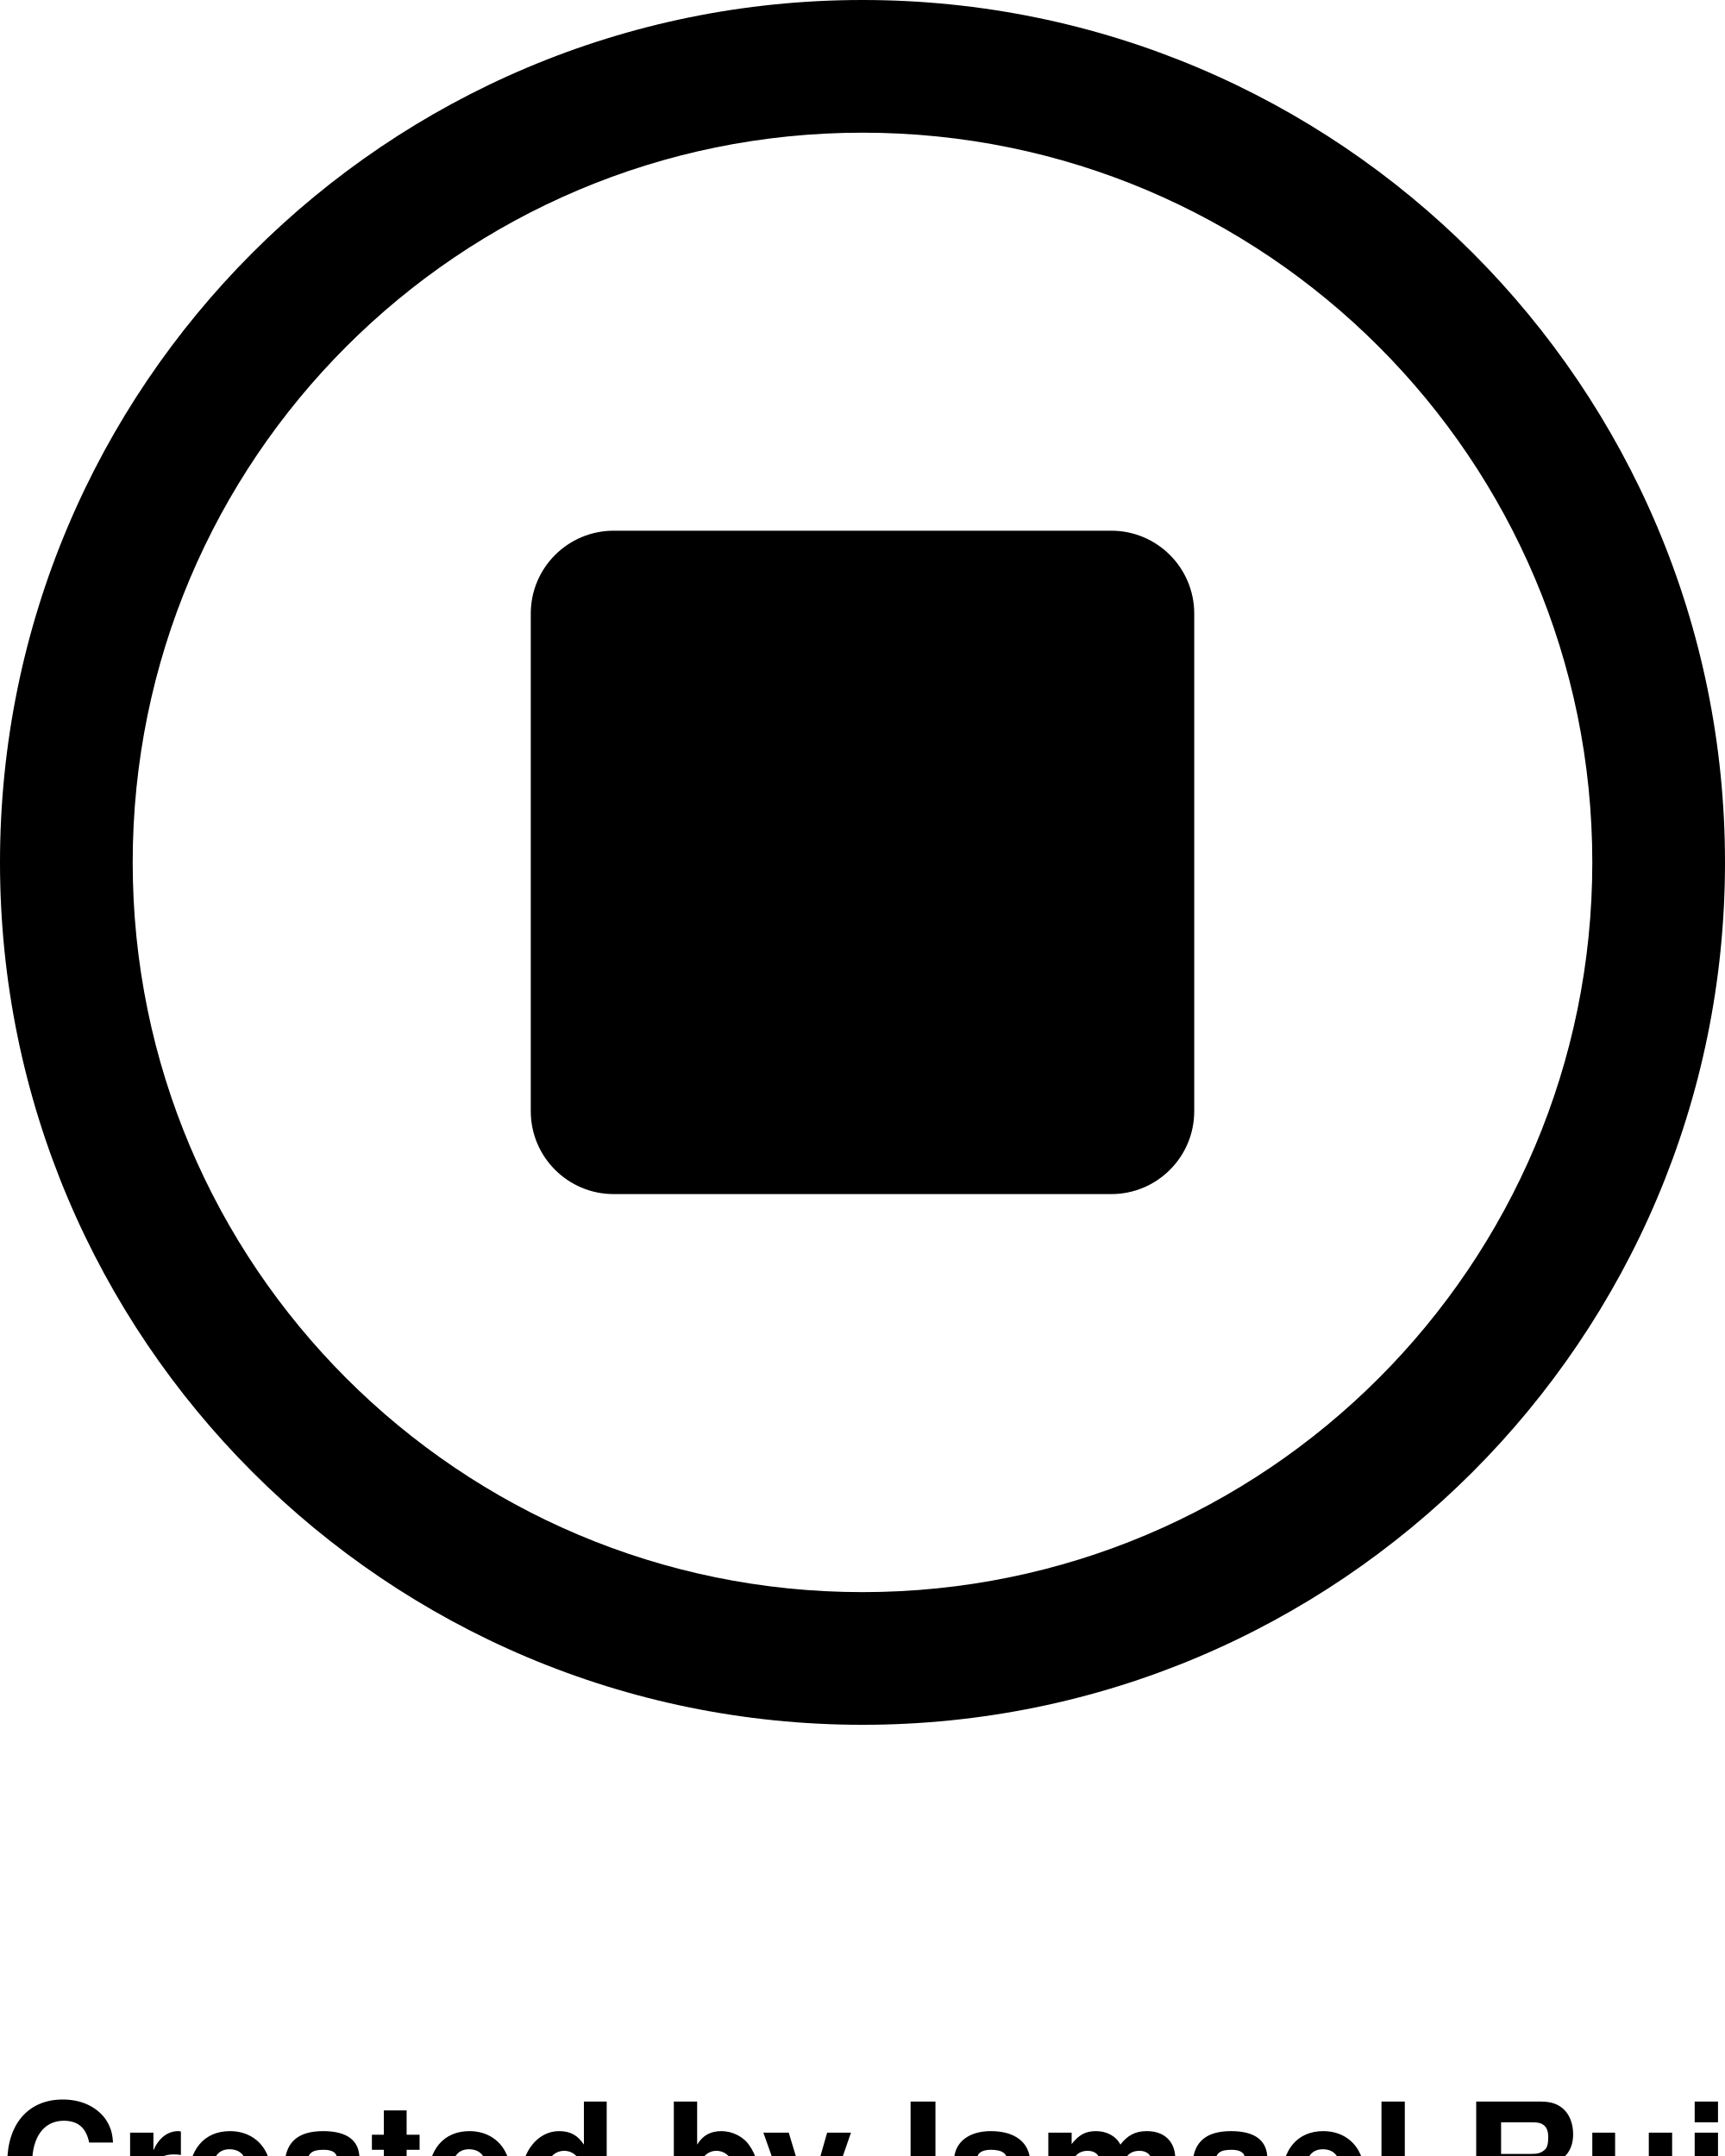
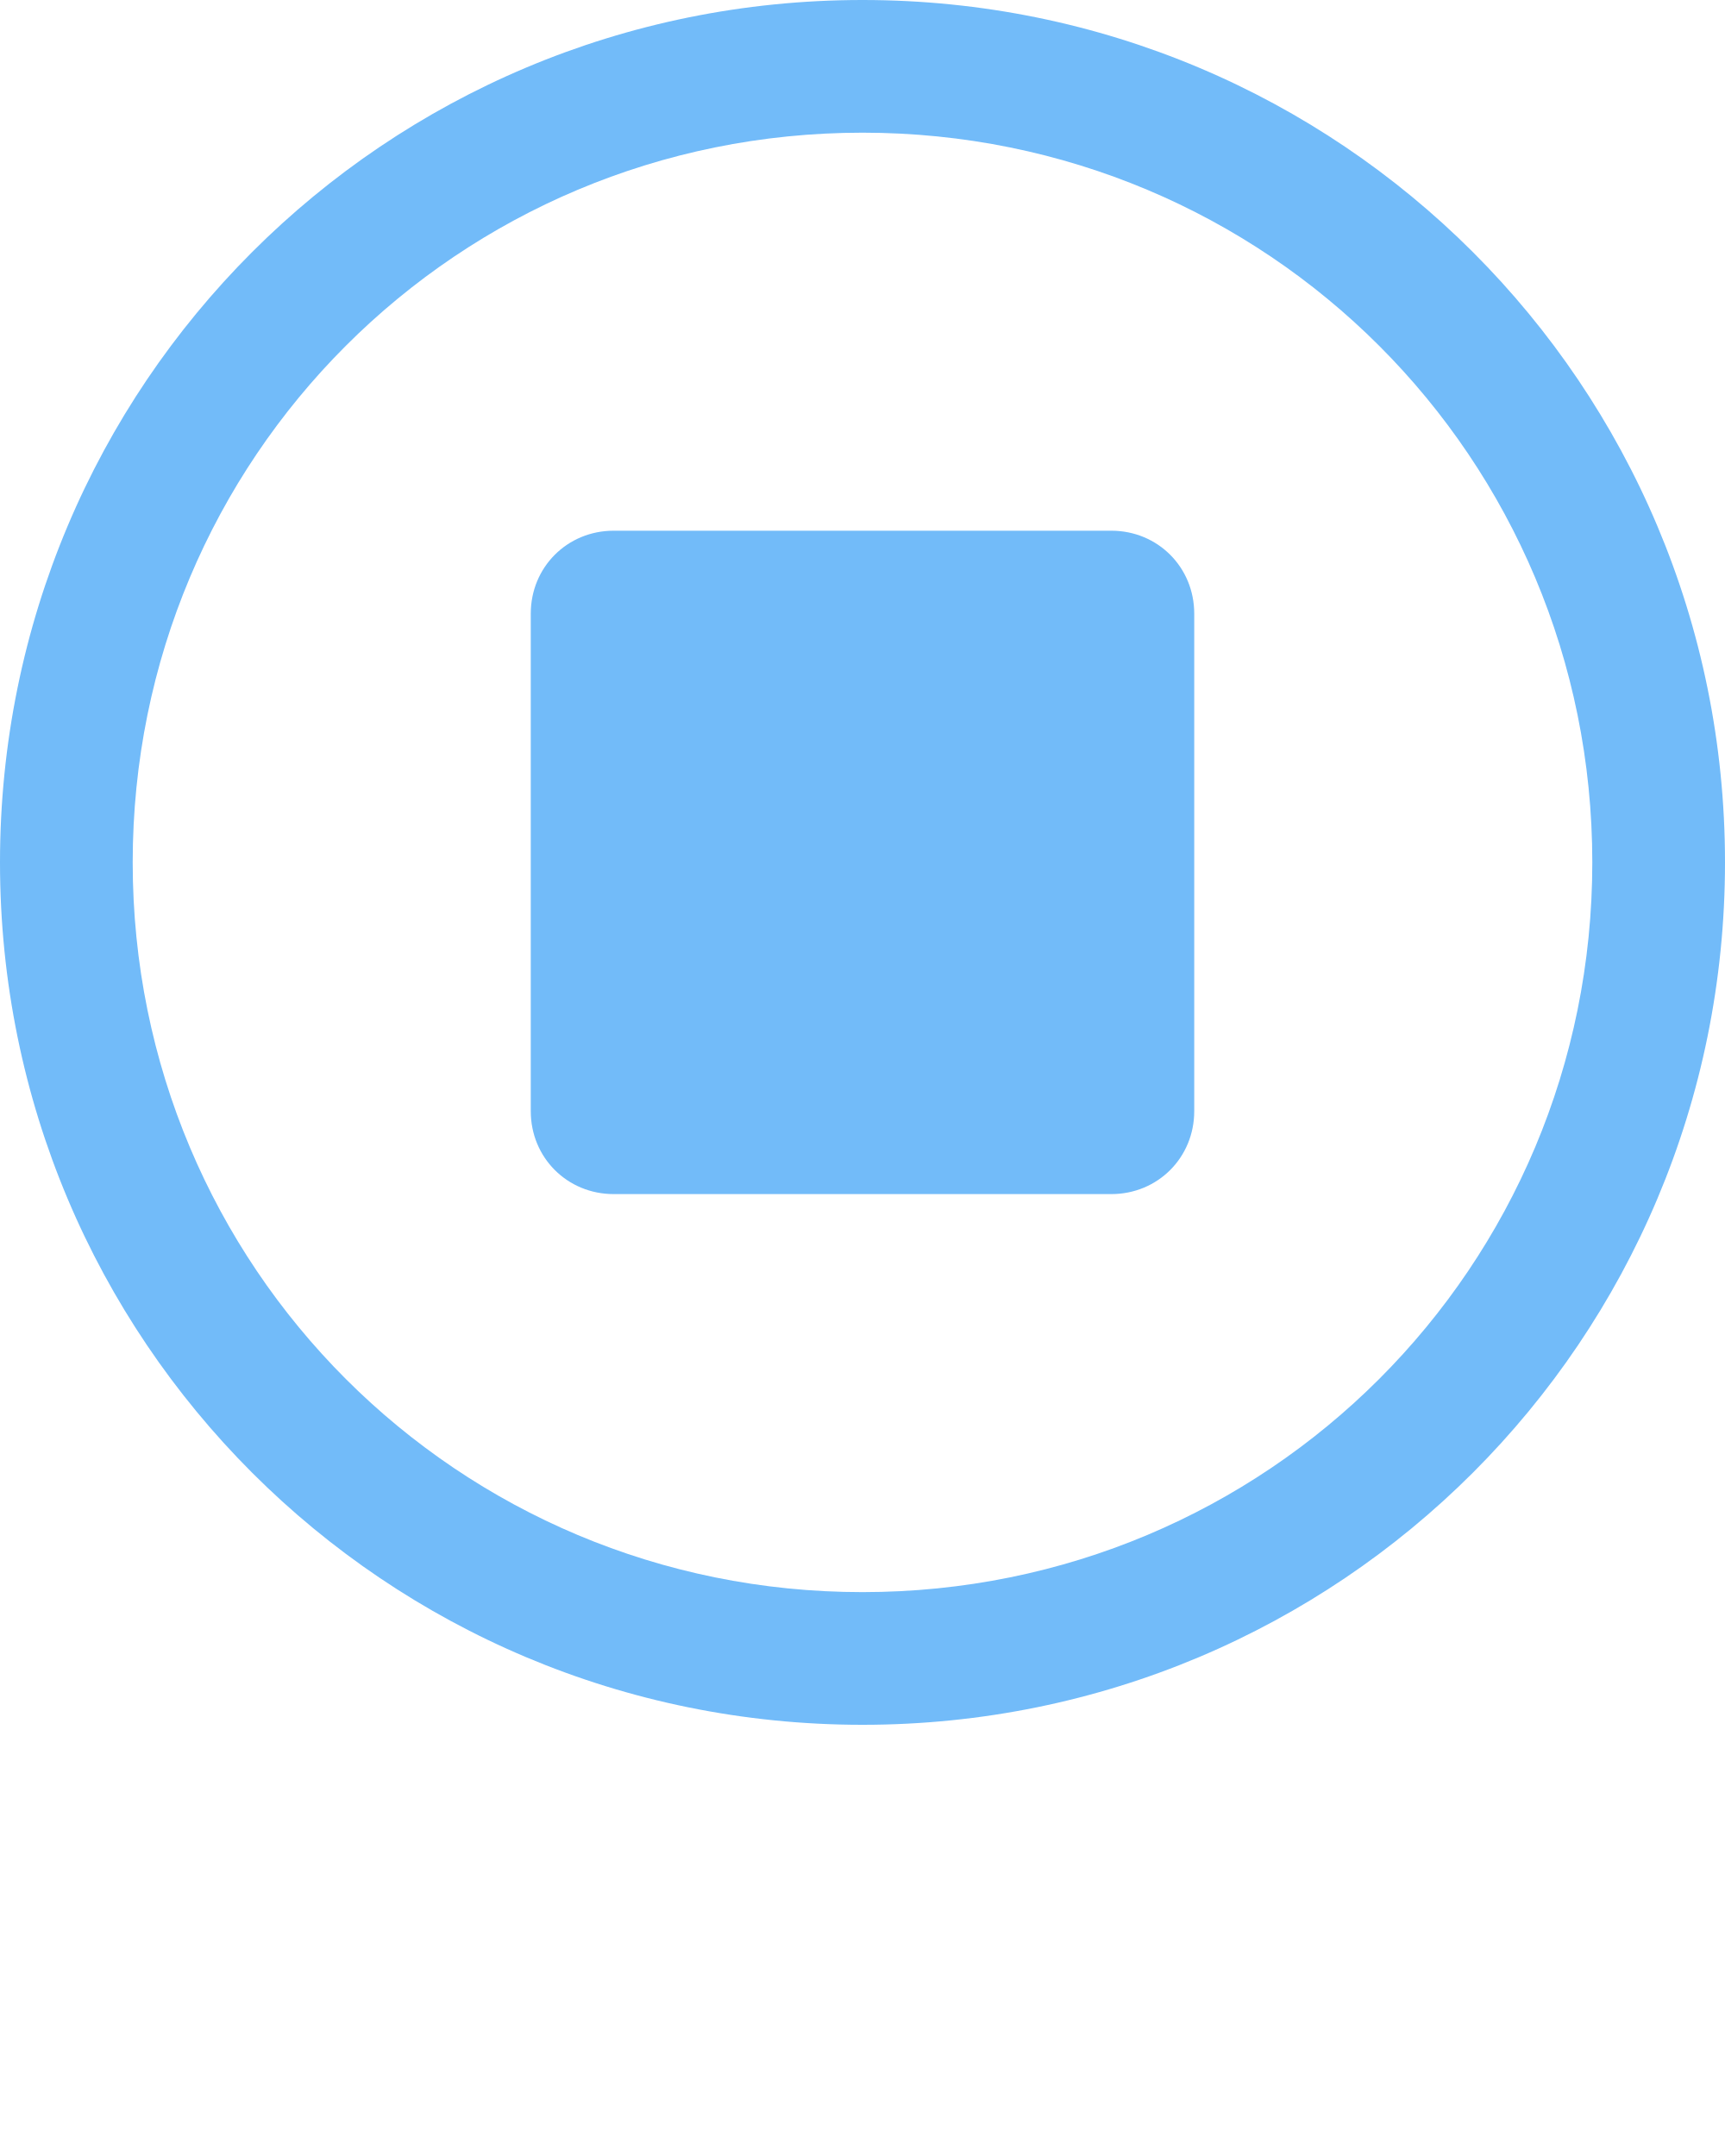
- <svg xmlns="http://www.w3.org/2000/svg" data-name="Stop button" viewBox="0 0 52 65" x="0px" y="0px">
-   <path d="M112,6a26,26,0,1,0,26,26A26,26,0,0,0,112,6Zm0,48a22,22,0,1,1,22-22A22,22,0,0,1,112,54Zm10-14.5a2.5,2.5,0,0,1-2.5,2.5h-15a2.5,2.5,0,0,1-2.5-2.5v-15a2.5,2.5,0,0,1,2.5-2.5h15a2.5,2.5,0,0,1,2.5,2.5v15Z" transform="translate(-86 -6)" />
-   <text x="0" y="67" fill="#000000" font-size="5px" font-weight="bold" font-family="'Helvetica Neue', Helvetica, Arial-Unicode, Arial, Sans-serif">Created by Ismael Ruiz</text>
-   <text x="0" y="72" fill="#000000" font-size="5px" font-weight="bold" font-family="'Helvetica Neue', Helvetica, Arial-Unicode, Arial, Sans-serif">from the Noun Project</text>
+ <svg xmlns="http://www.w3.org/2000/svg" version="1.1" id="Calque_1" x="0px" y="0px" viewBox="0 0 52 65" style="enable-background:new 0 0 52 65;" xml:space="preserve">
+   <style type="text/css">
+ 	.st0{fill:#72BBF9;}
+ </style>
+   <path class="st0" d="M26,0C11.6,0,0,11.6,0,26s11.6,26,26,26s26-11.6,26-26S40.4,0,26,0z M26,48C13.8,48,4,38.2,4,26S13.8,4,26,4  s22,9.8,22,22S38.2,48,26,48z M36,33.5c0,1.4-1.1,2.5-2.5,2.5h-15c-1.4,0-2.5-1.1-2.5-2.5v-15c0-1.4,1.1-2.5,2.5-2.5h15  c1.4,0,2.5,1.1,2.5,2.5V33.5z" />
</svg>
